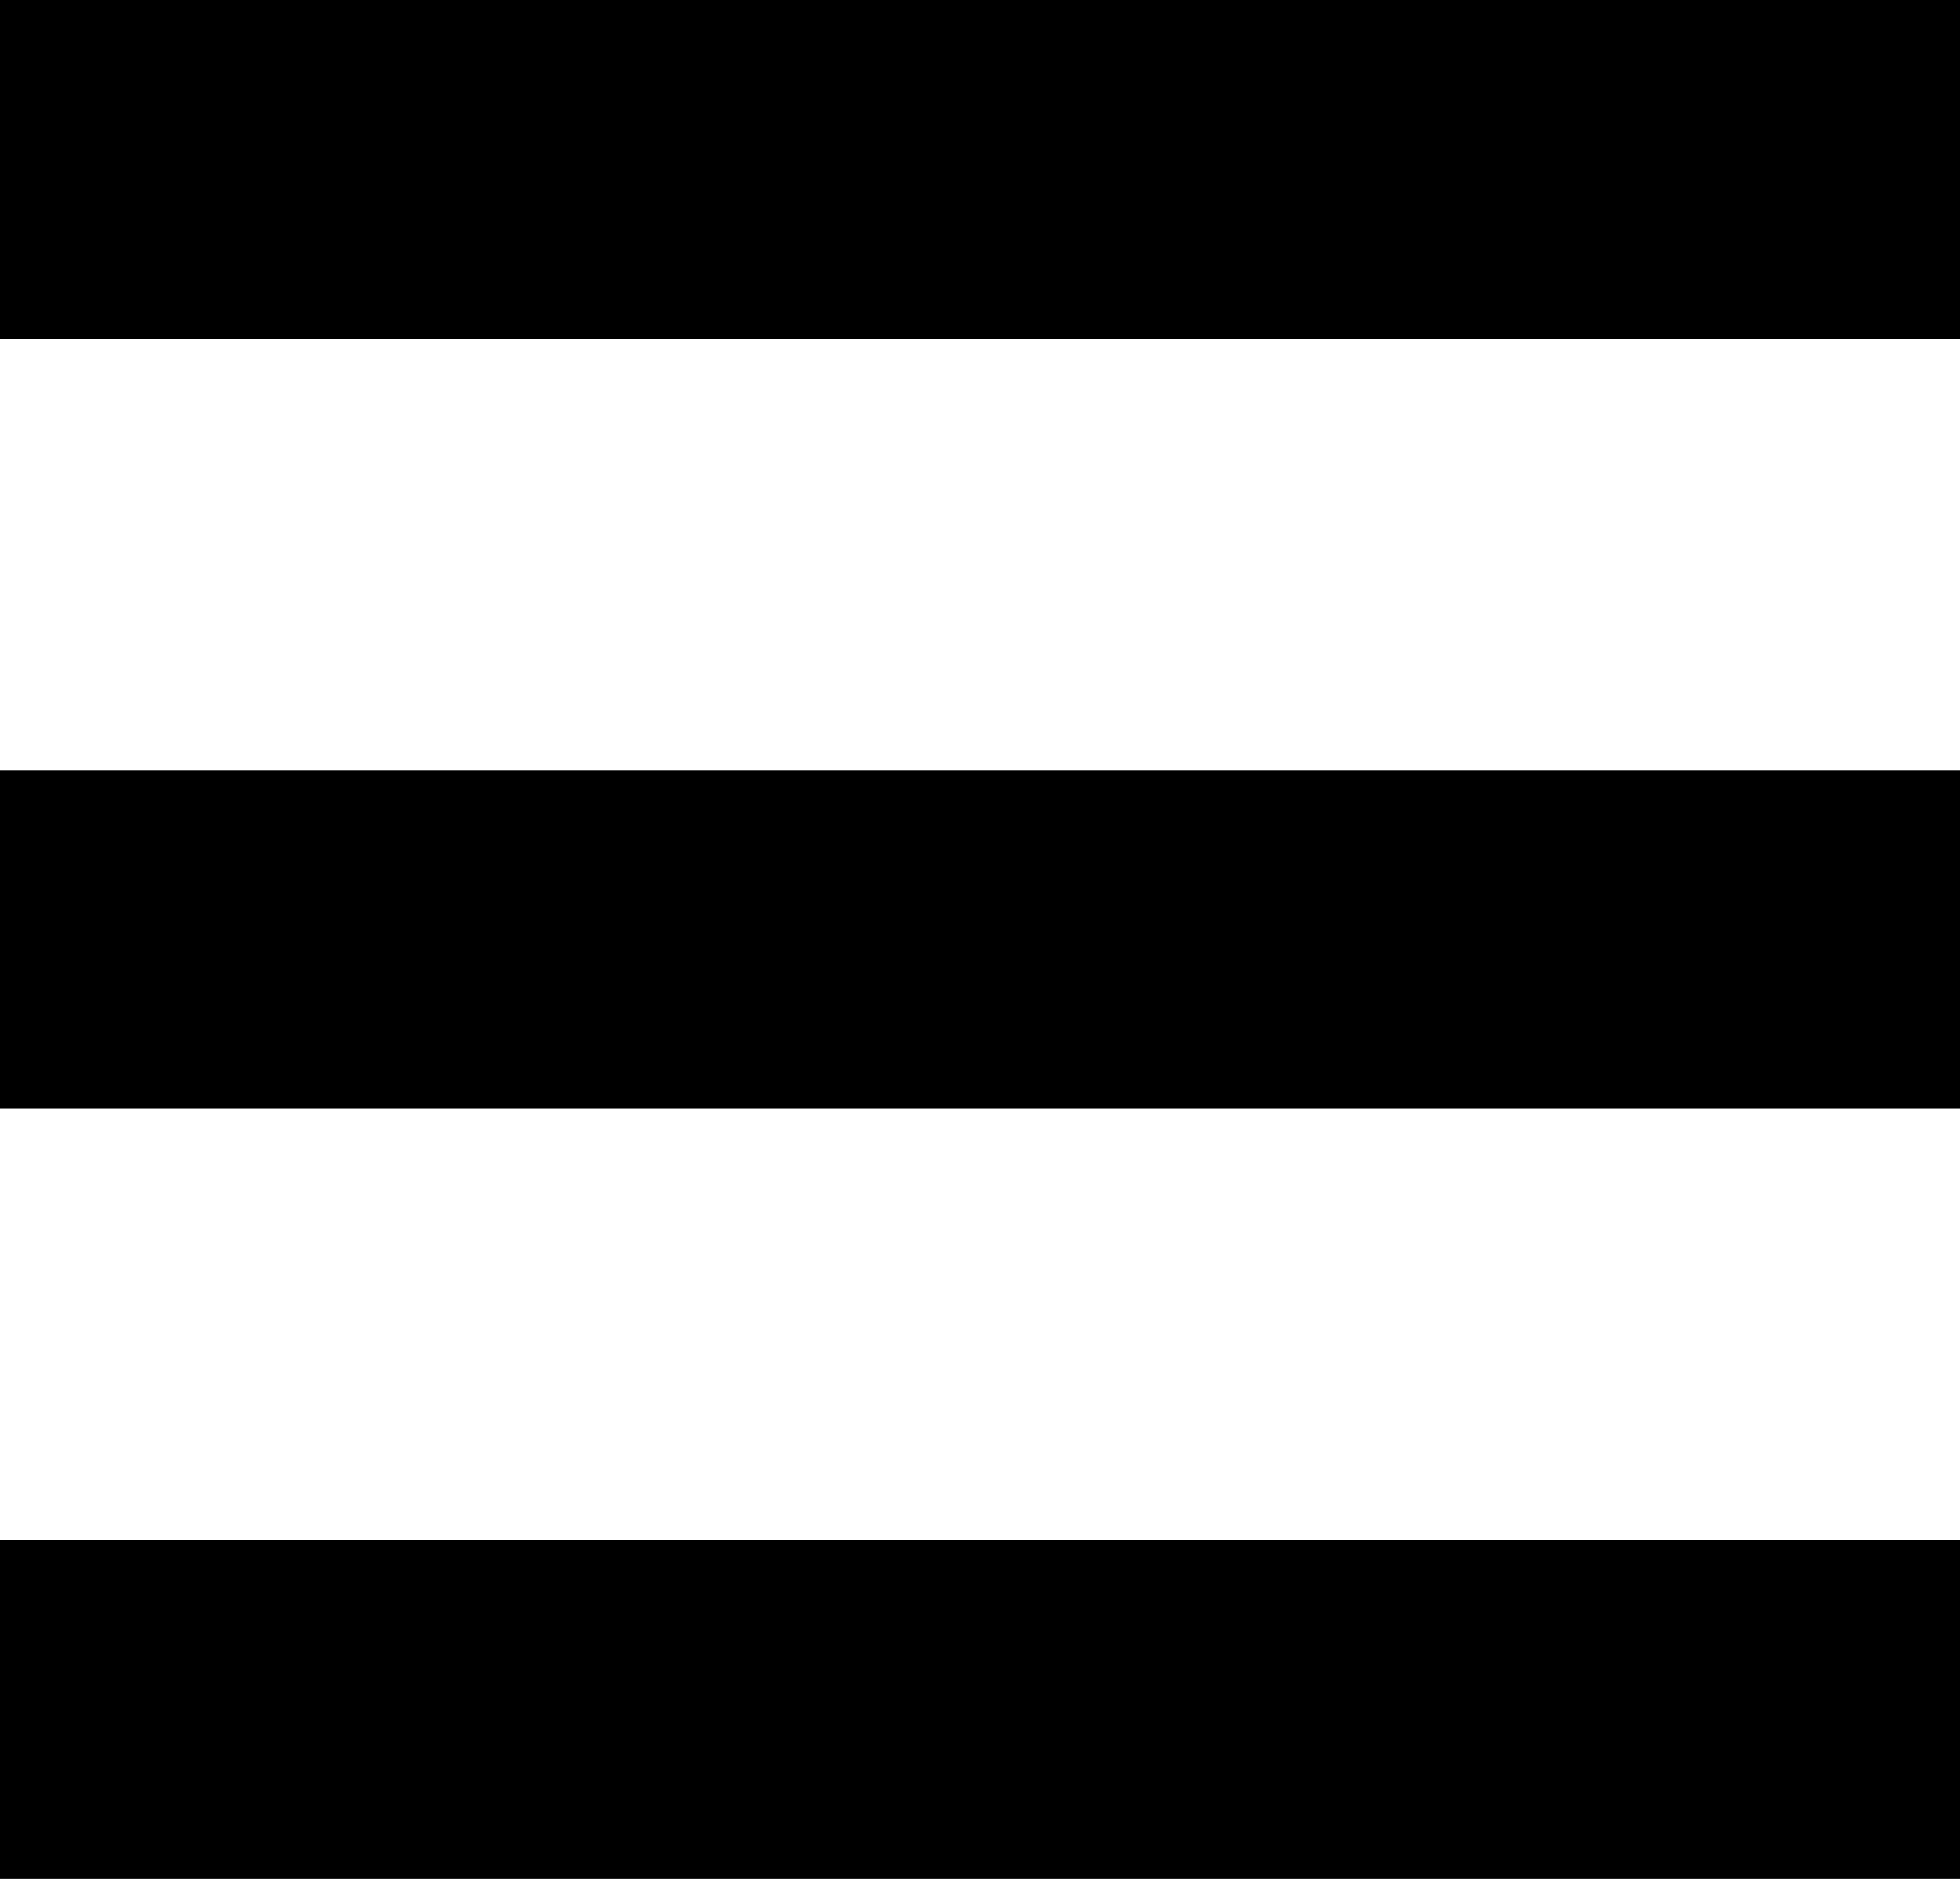
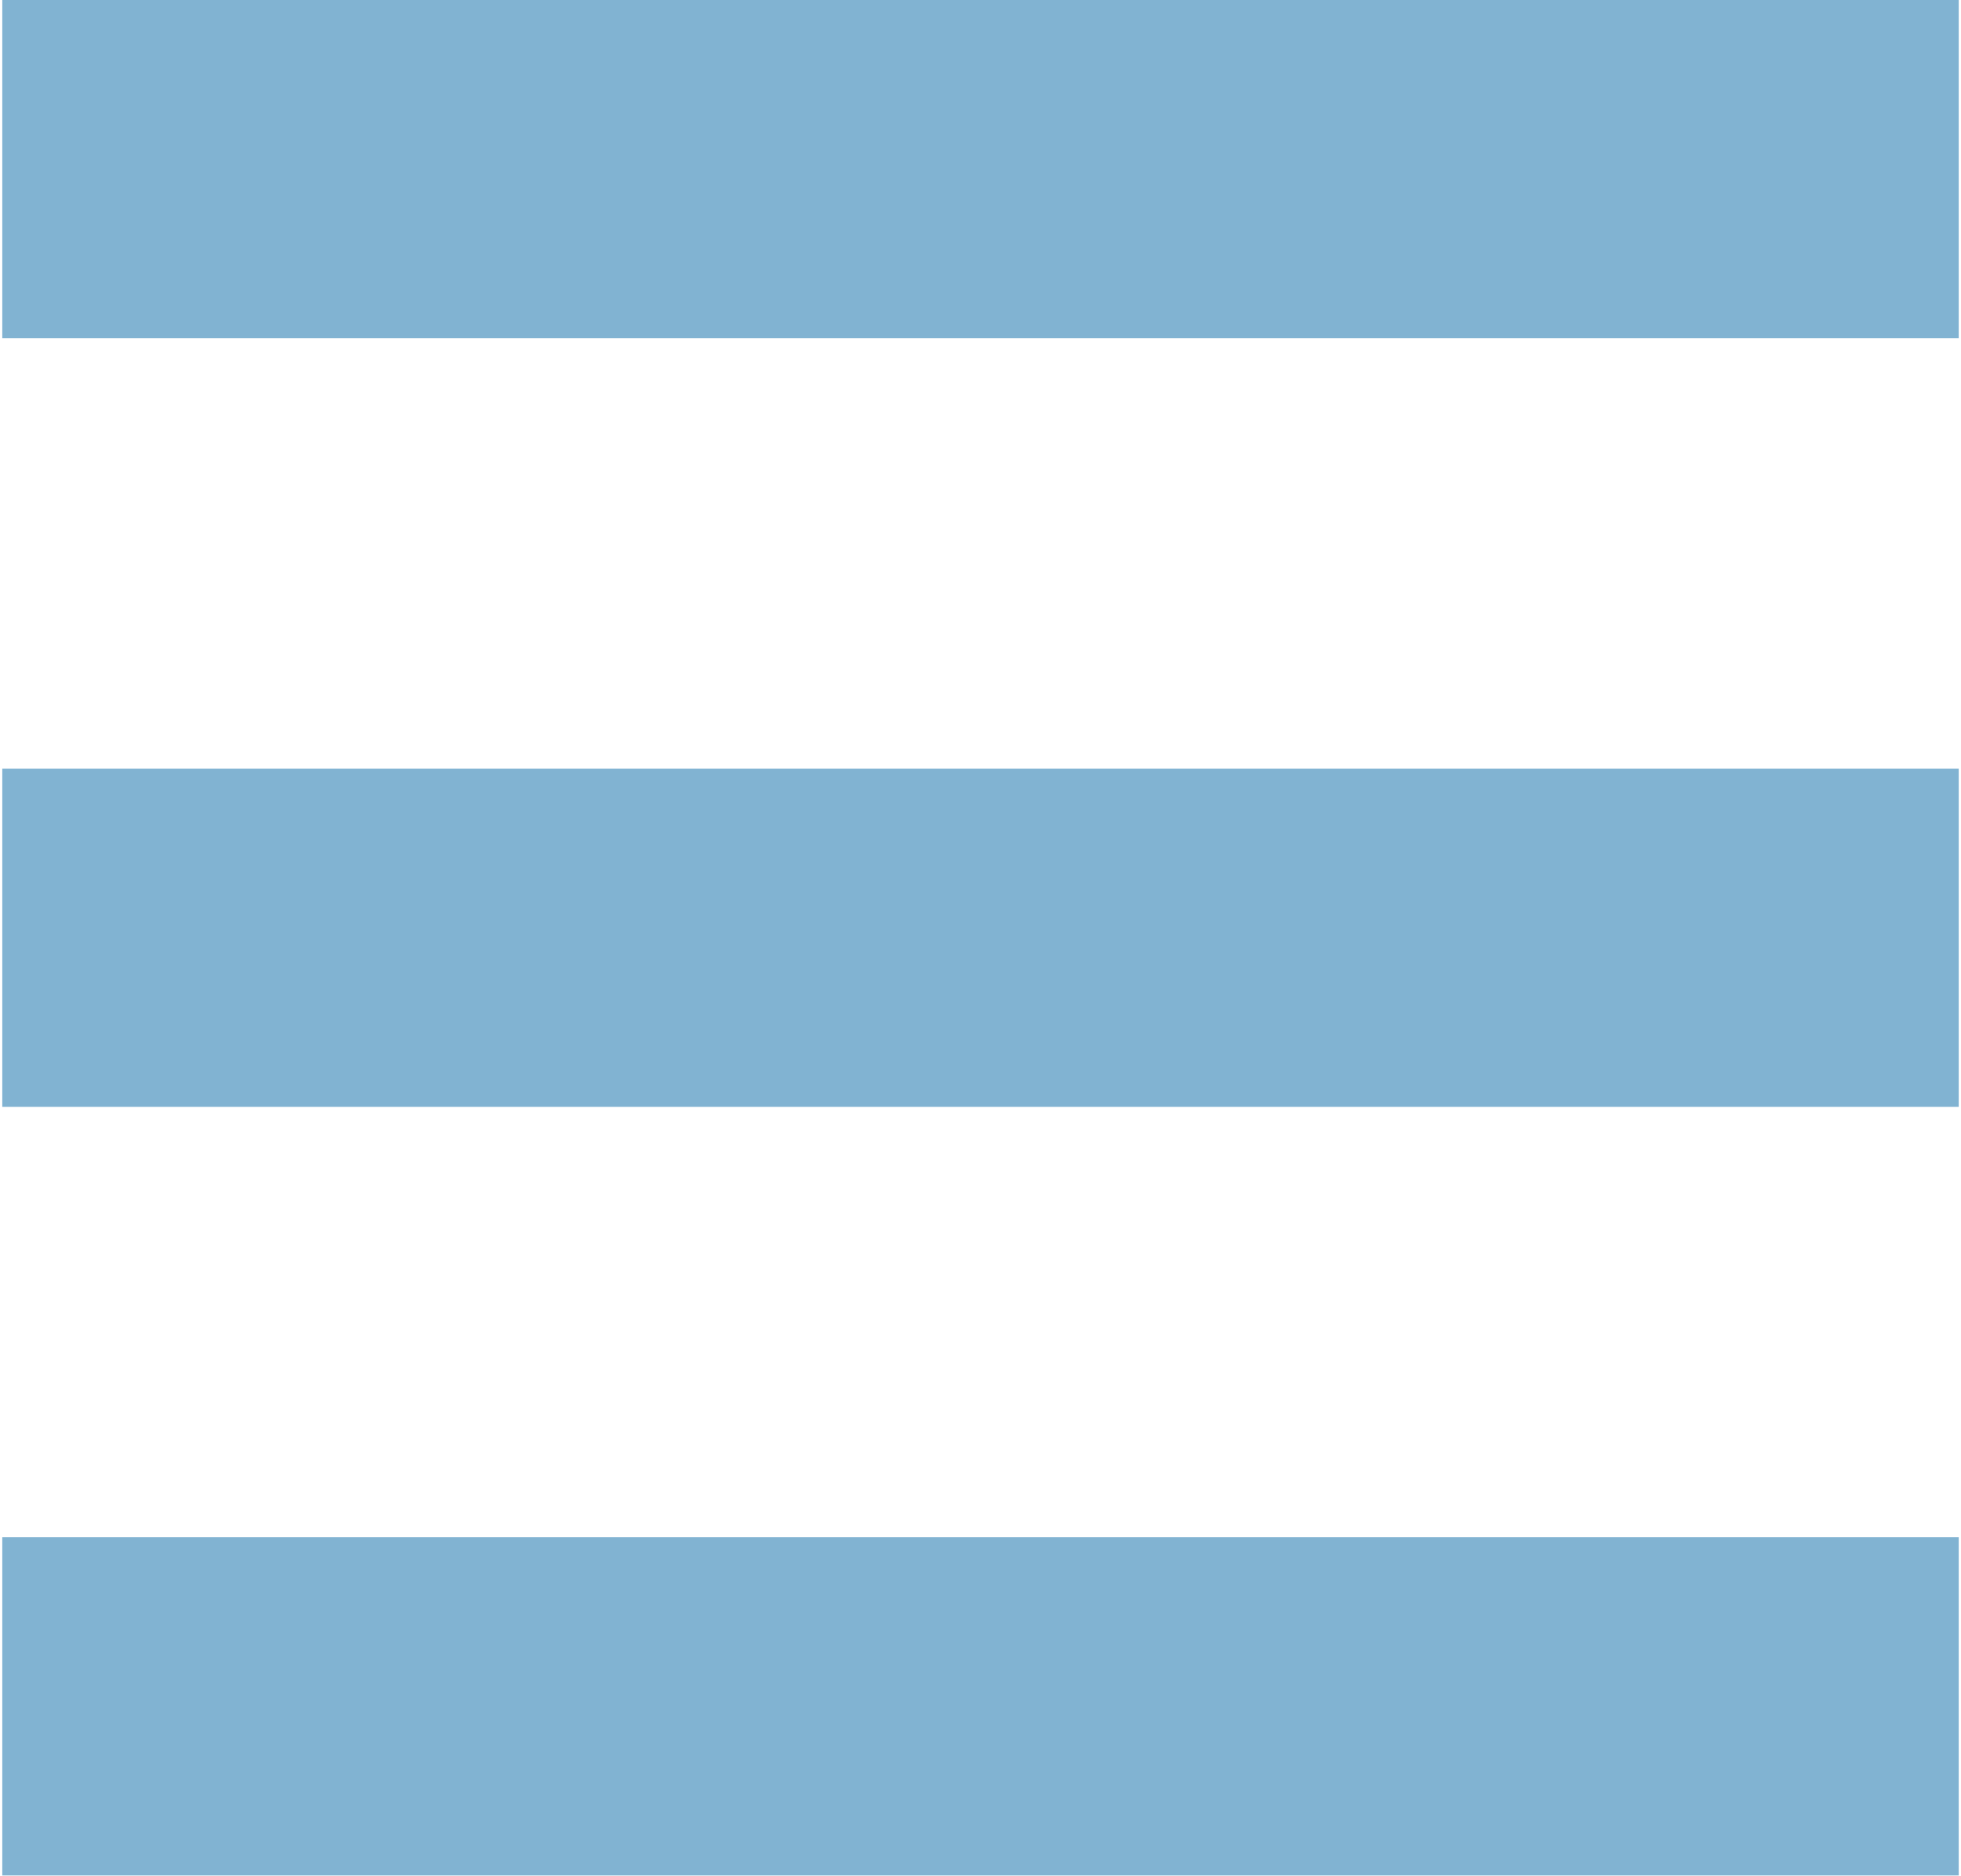
- <svg xmlns="http://www.w3.org/2000/svg" version="1.0" id="Layer_1" x="0px" y="0px" width="22.928px" height="21.982px" viewBox="0 0 22.928 21.982" enable-background="new 0 0 22.928 21.982" xml:space="preserve">
+ <svg xmlns="http://www.w3.org/2000/svg" version="1.0" id="Layer_1" x="0px" y="0px" width="23px" height="22px" viewBox="0 0 22.928 21.982" enable-background="new 0 0 22.199 22.199" fill="#81b3d2" xml:space="preserve">
  <g>
    <rect width="22.928" height="3.964" />
    <rect y="9.009" width="22.928" height="3.964" />
    <rect y="18.018" width="22.928" height="3.964" />
  </g>
</svg>
